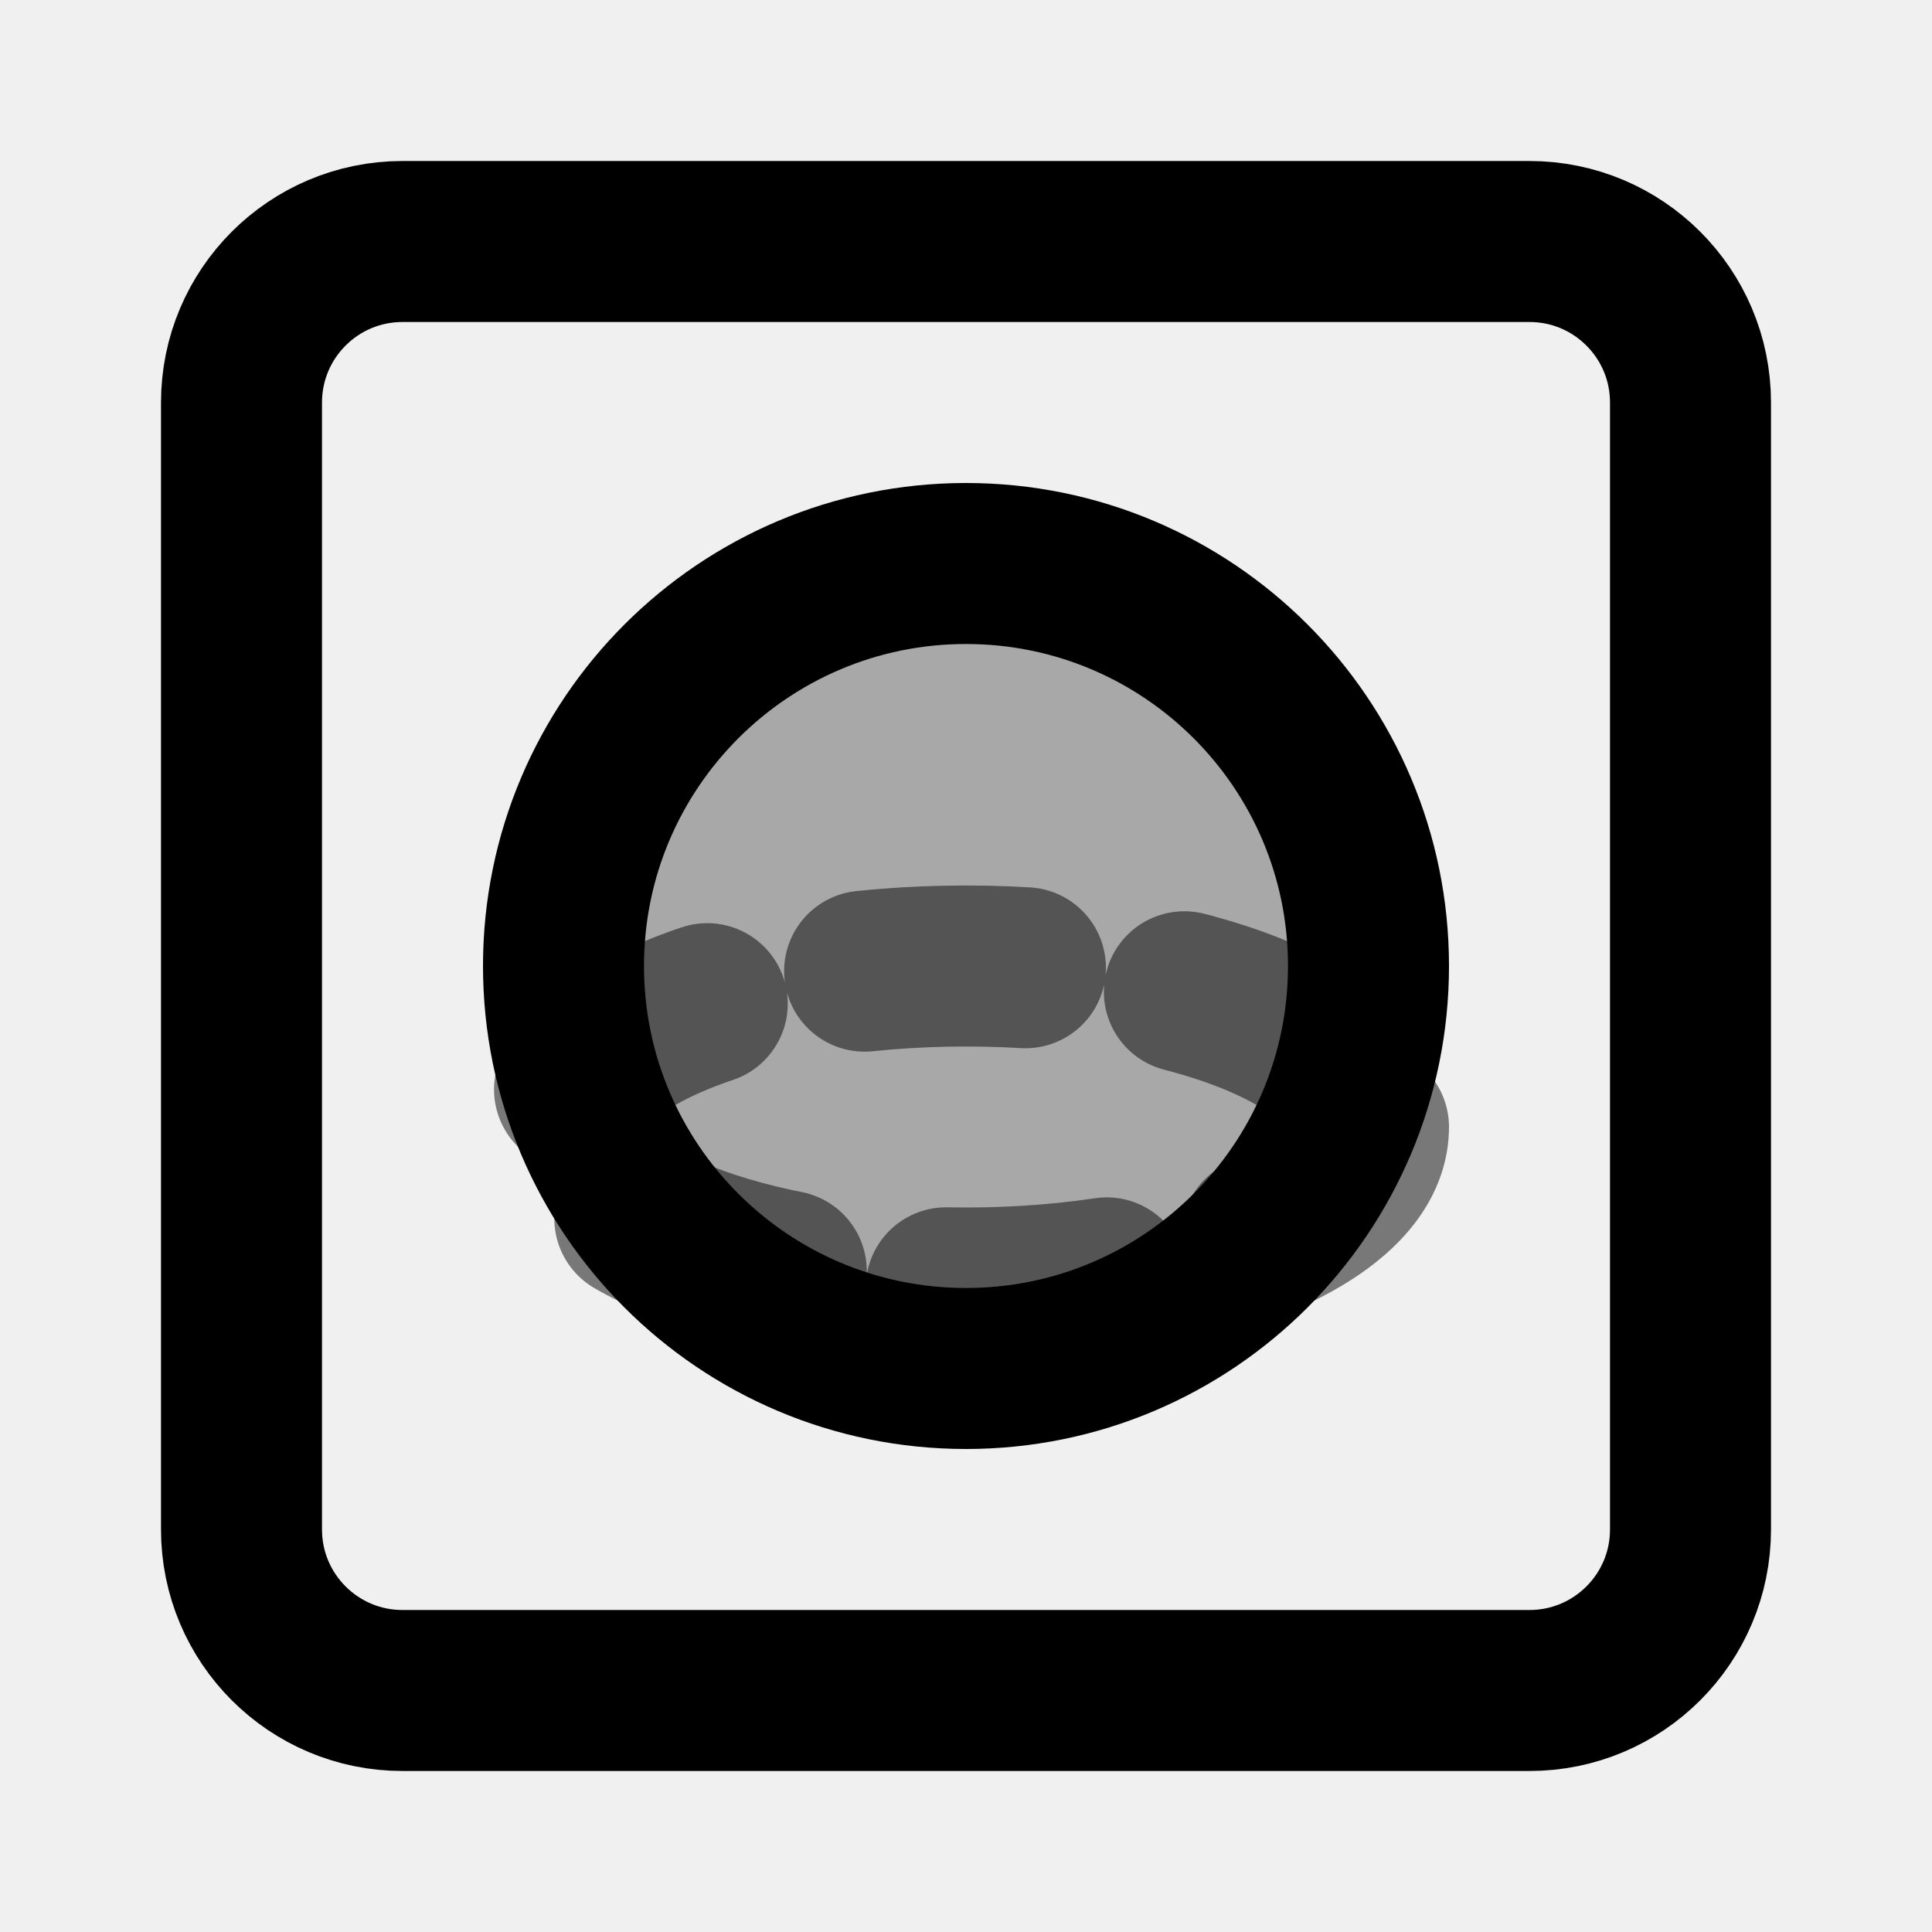
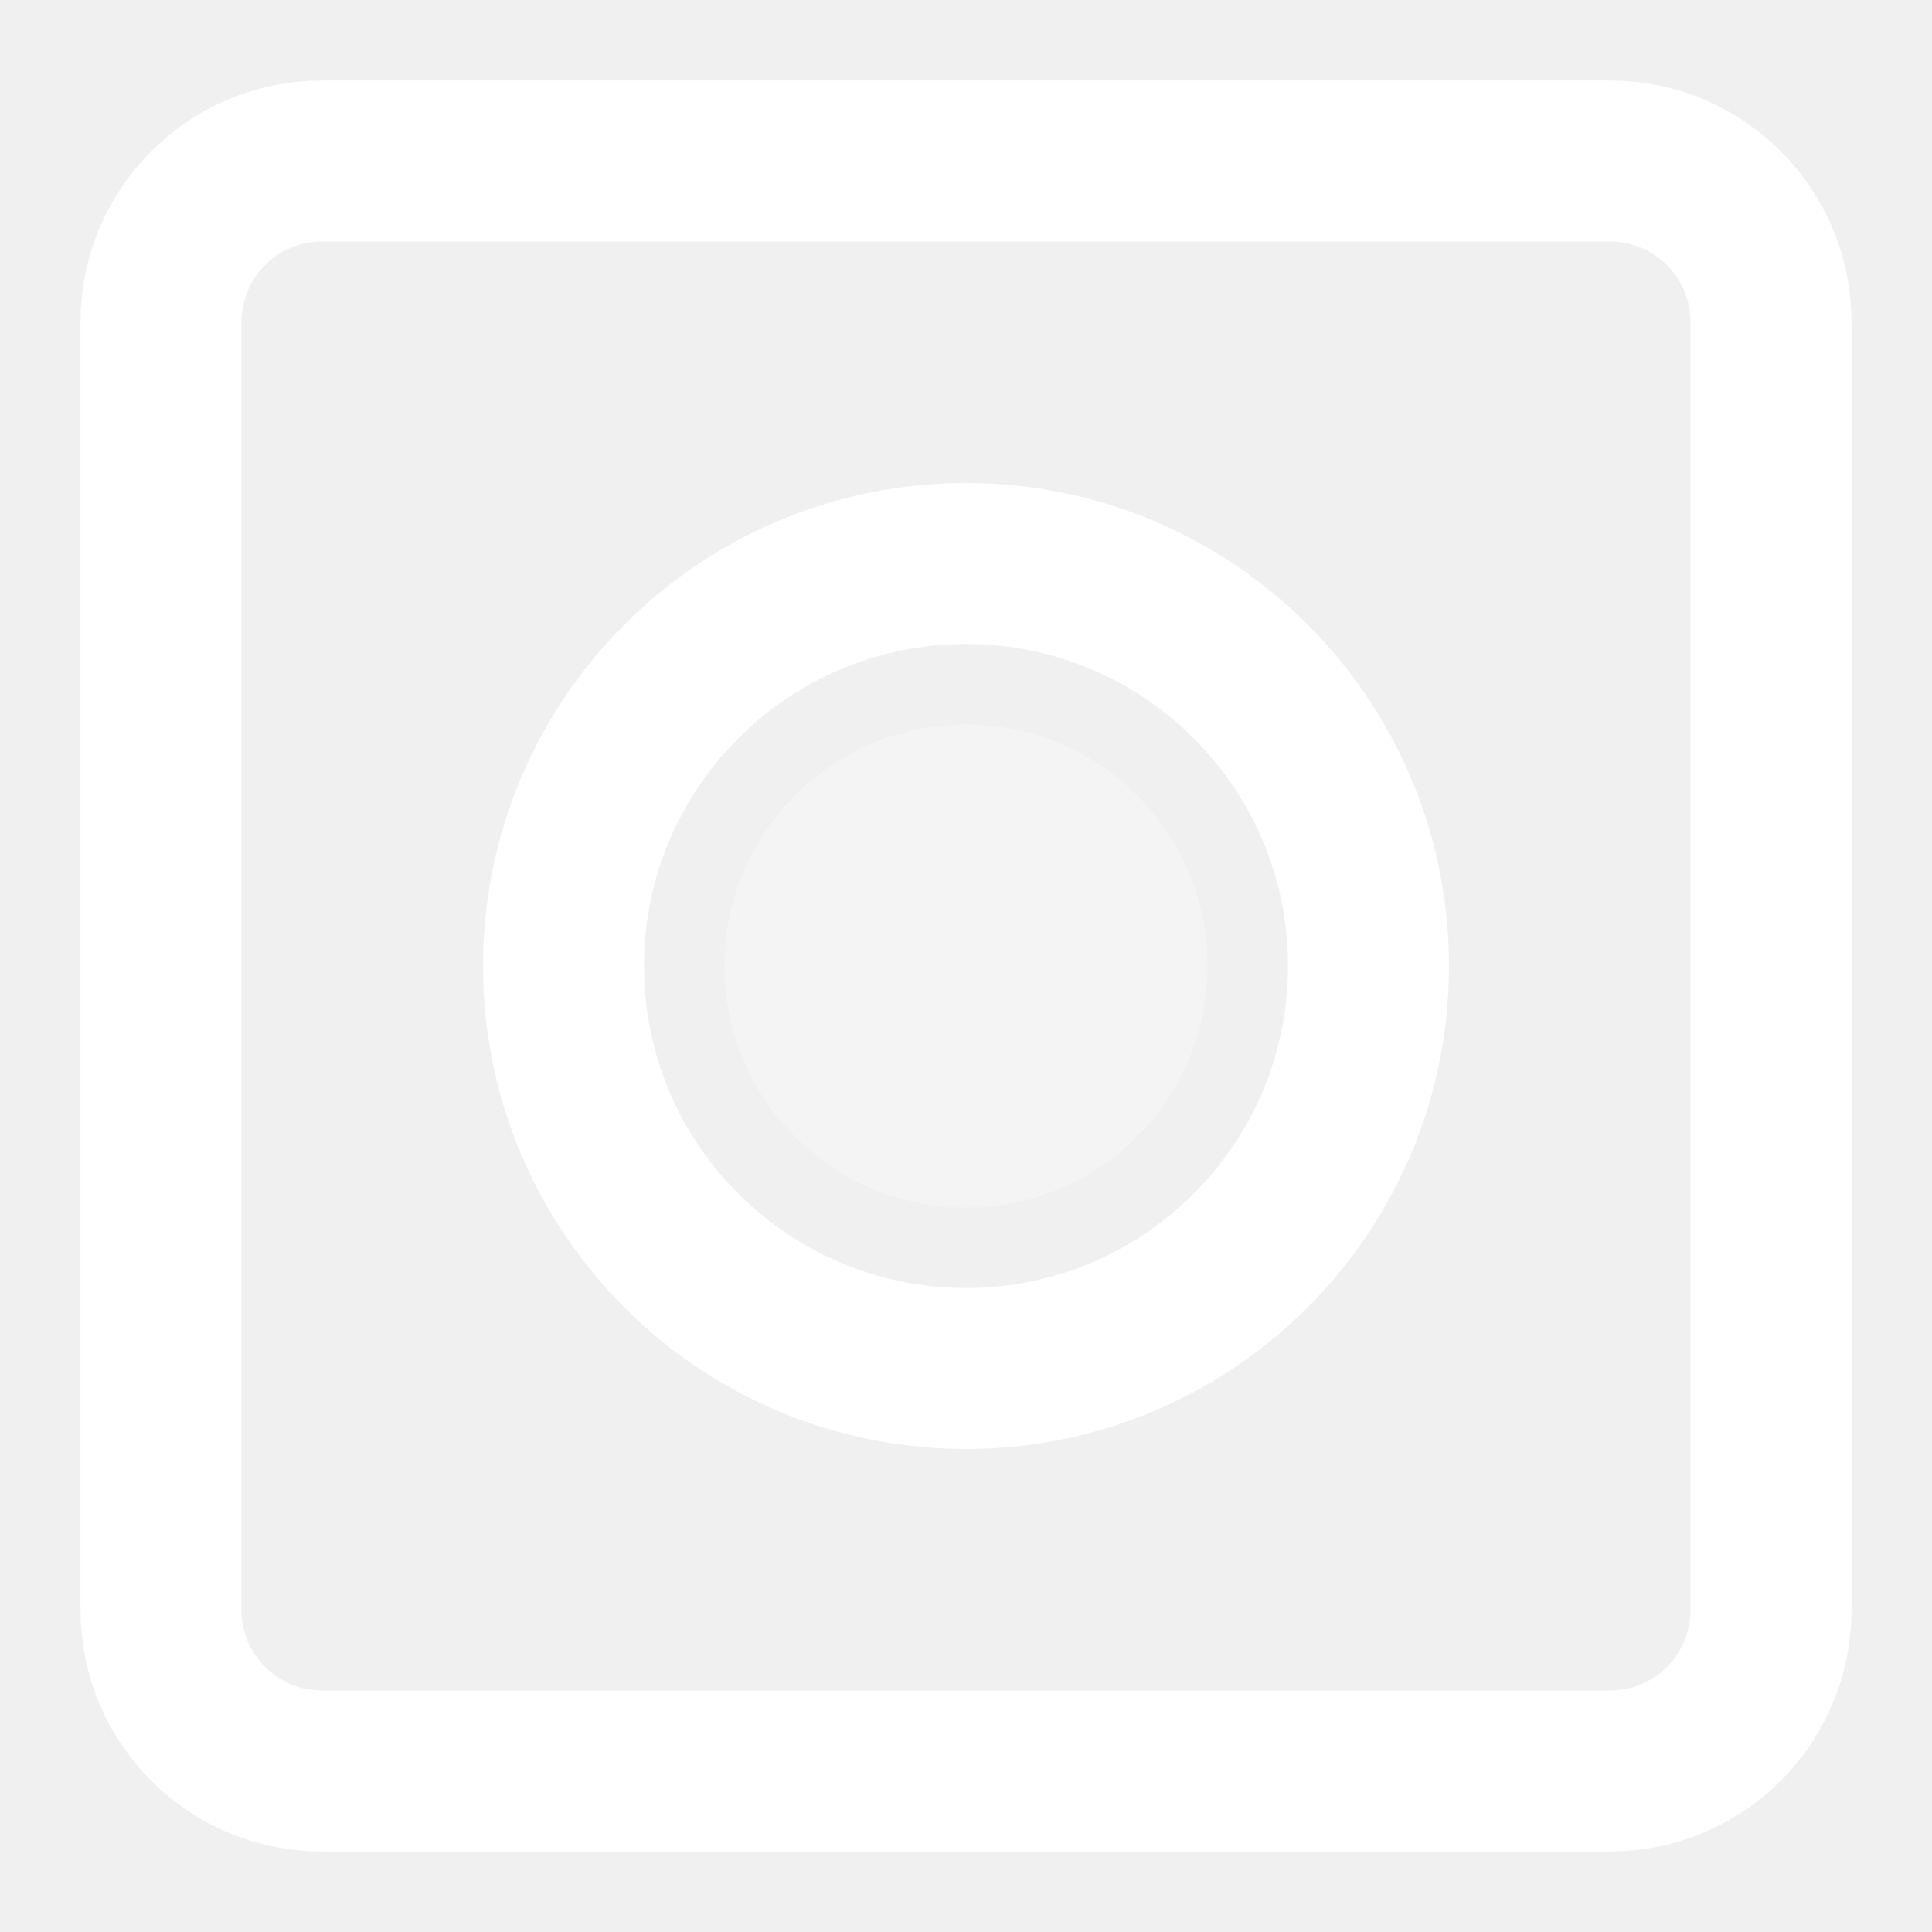
- <svg xmlns="http://www.w3.org/2000/svg" viewBox="0 0 24 24" fill="none" stroke="currentColor" stroke-width="2" stroke-linecap="round" stroke-linejoin="round">
-   <rect x="3" y="3" width="18" height="18" rx="2" />
-   <ellipse cx="12" cy="12" rx="5" ry="5" />
-   <ellipse cx="12" cy="12" rx="3.5" ry="3.5" fill="currentColor" opacity="0.3" />
-   <ellipse cx="12" cy="14" rx="5" ry="2" stroke-dasharray="2,2" opacity="0.5" />
+ <svg xmlns="http://www.w3.org/2000/svg" width="24" height="24" viewBox="0 0 24 24">
+   <rect x="2" y="2" width="20" height="20" rx="2" fill="none" stroke="#ffffff" stroke-width="2" />
+   <circle cx="12" cy="12" r="5" fill="none" stroke="#ffffff" stroke-width="2" />
+   <circle cx="12" cy="12" r="3" fill="#ffffff" opacity="0.3" />
</svg>
